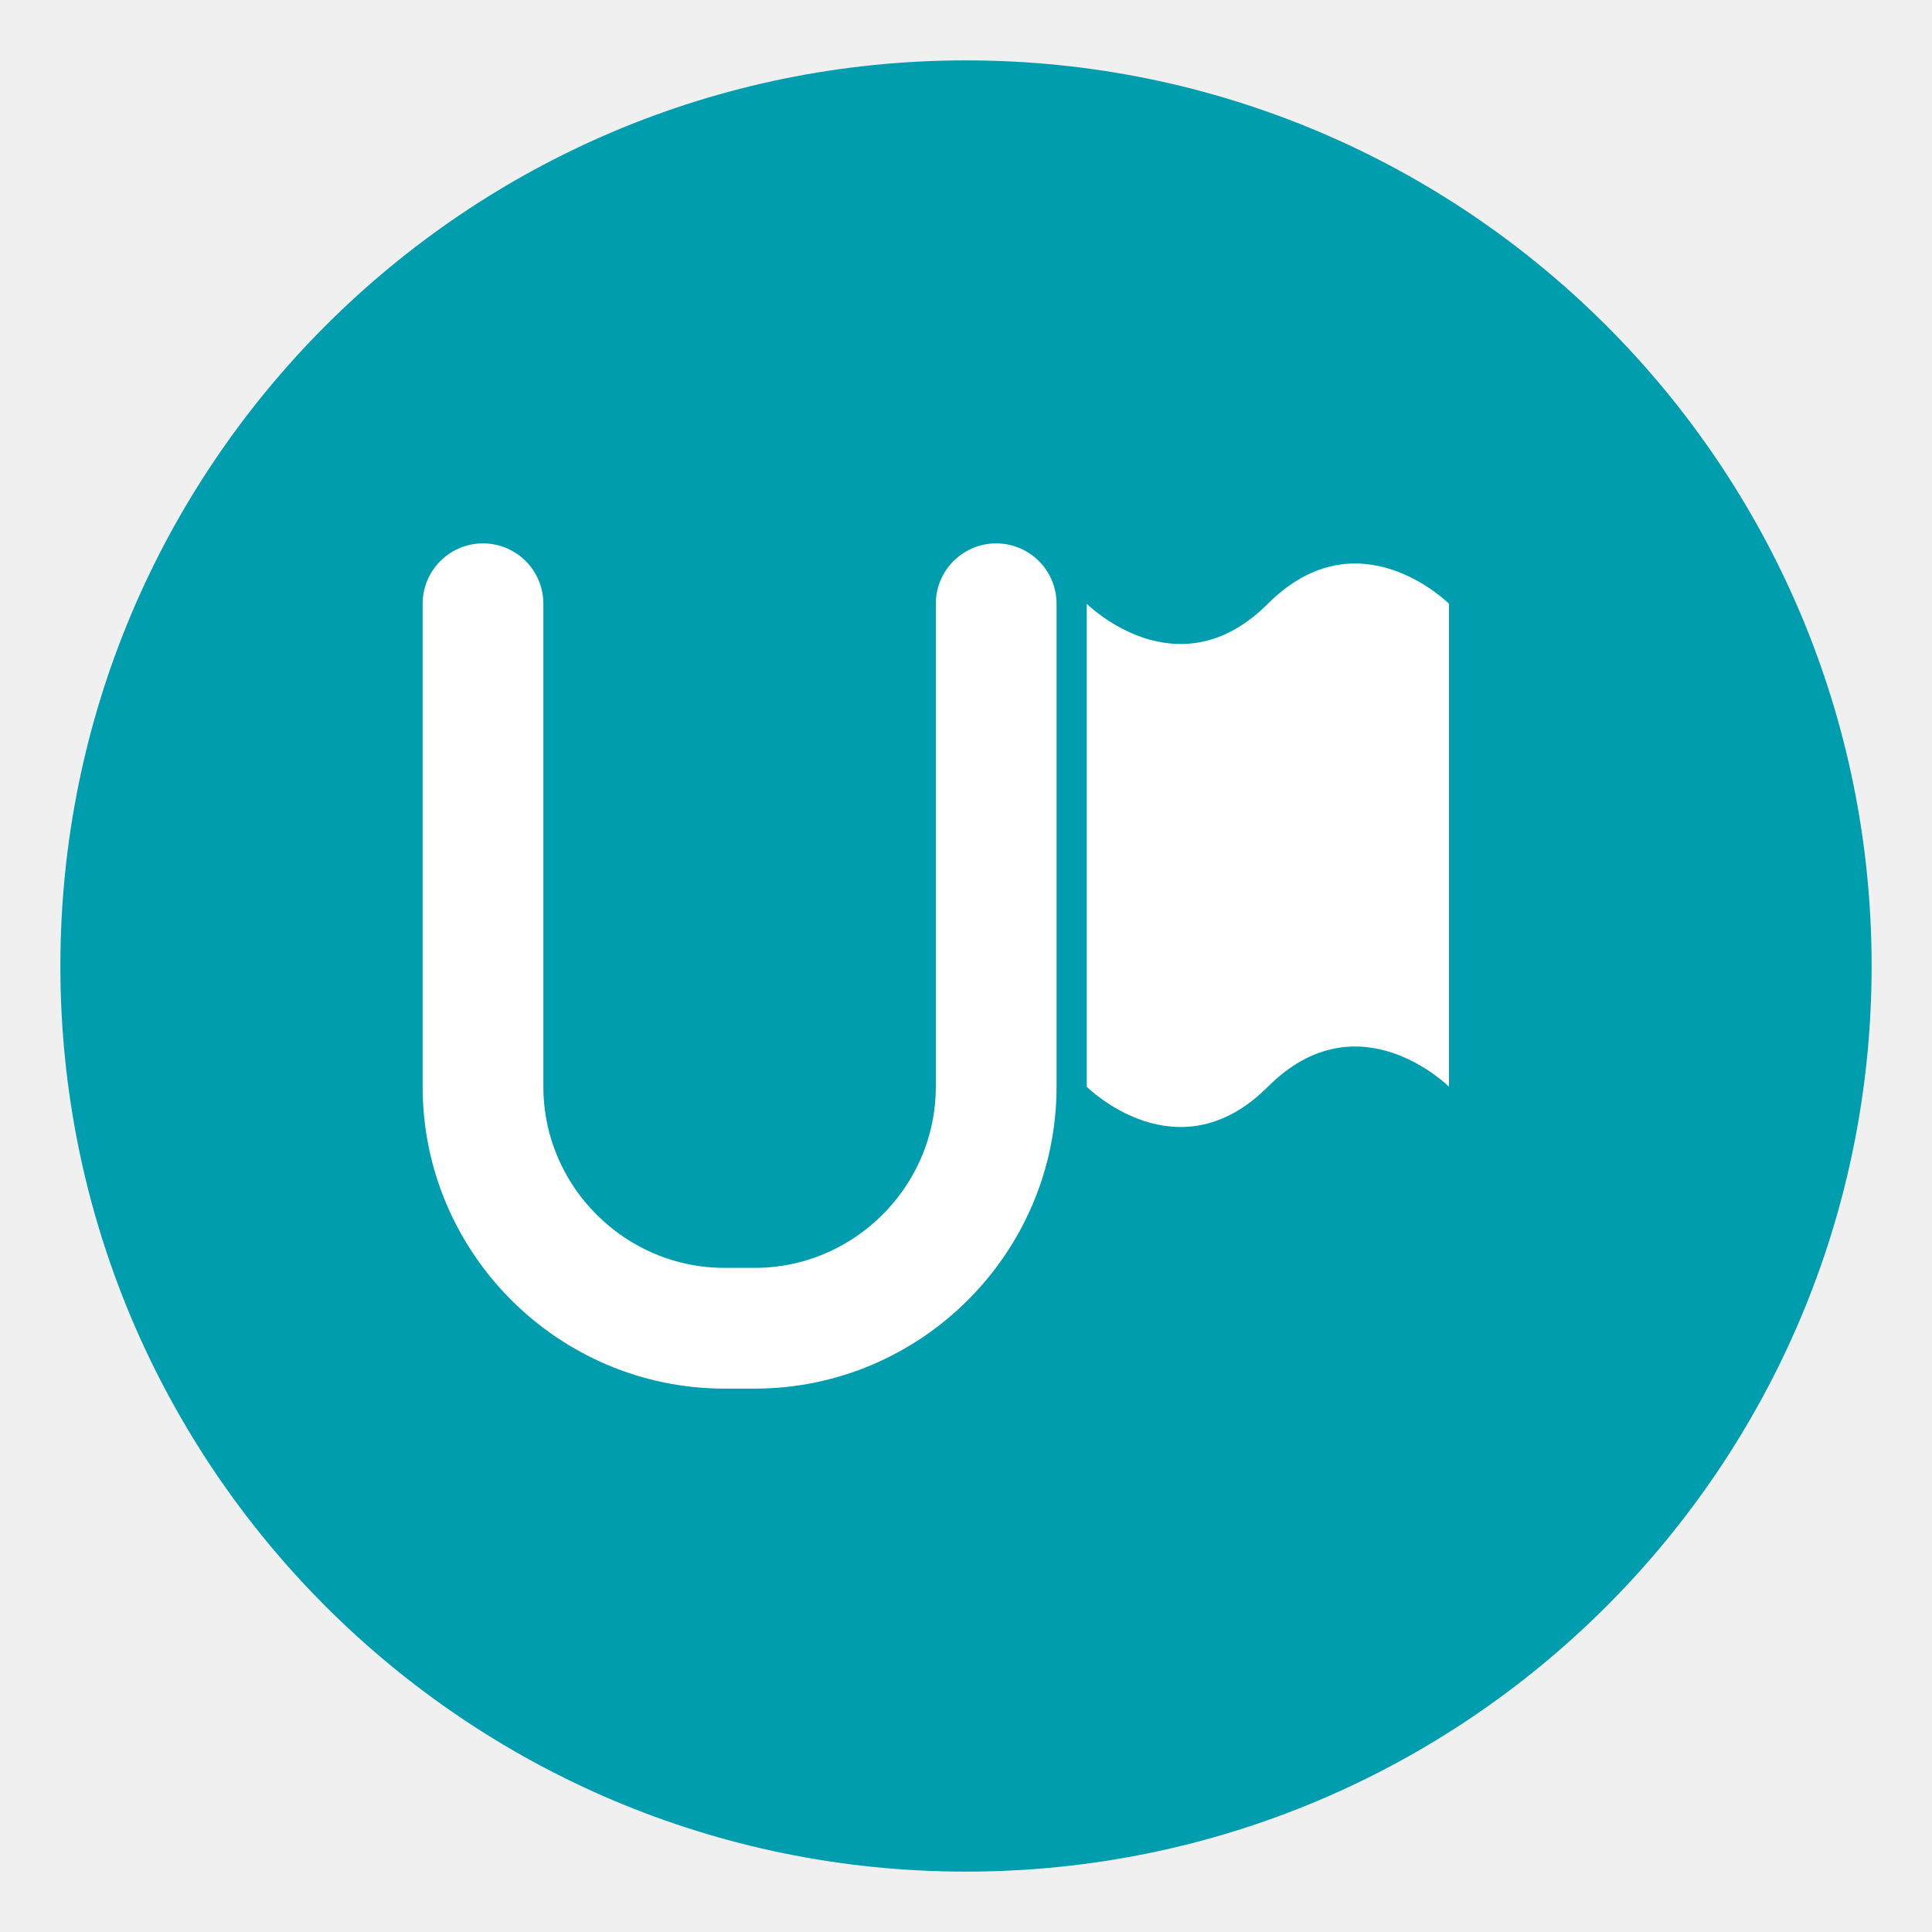
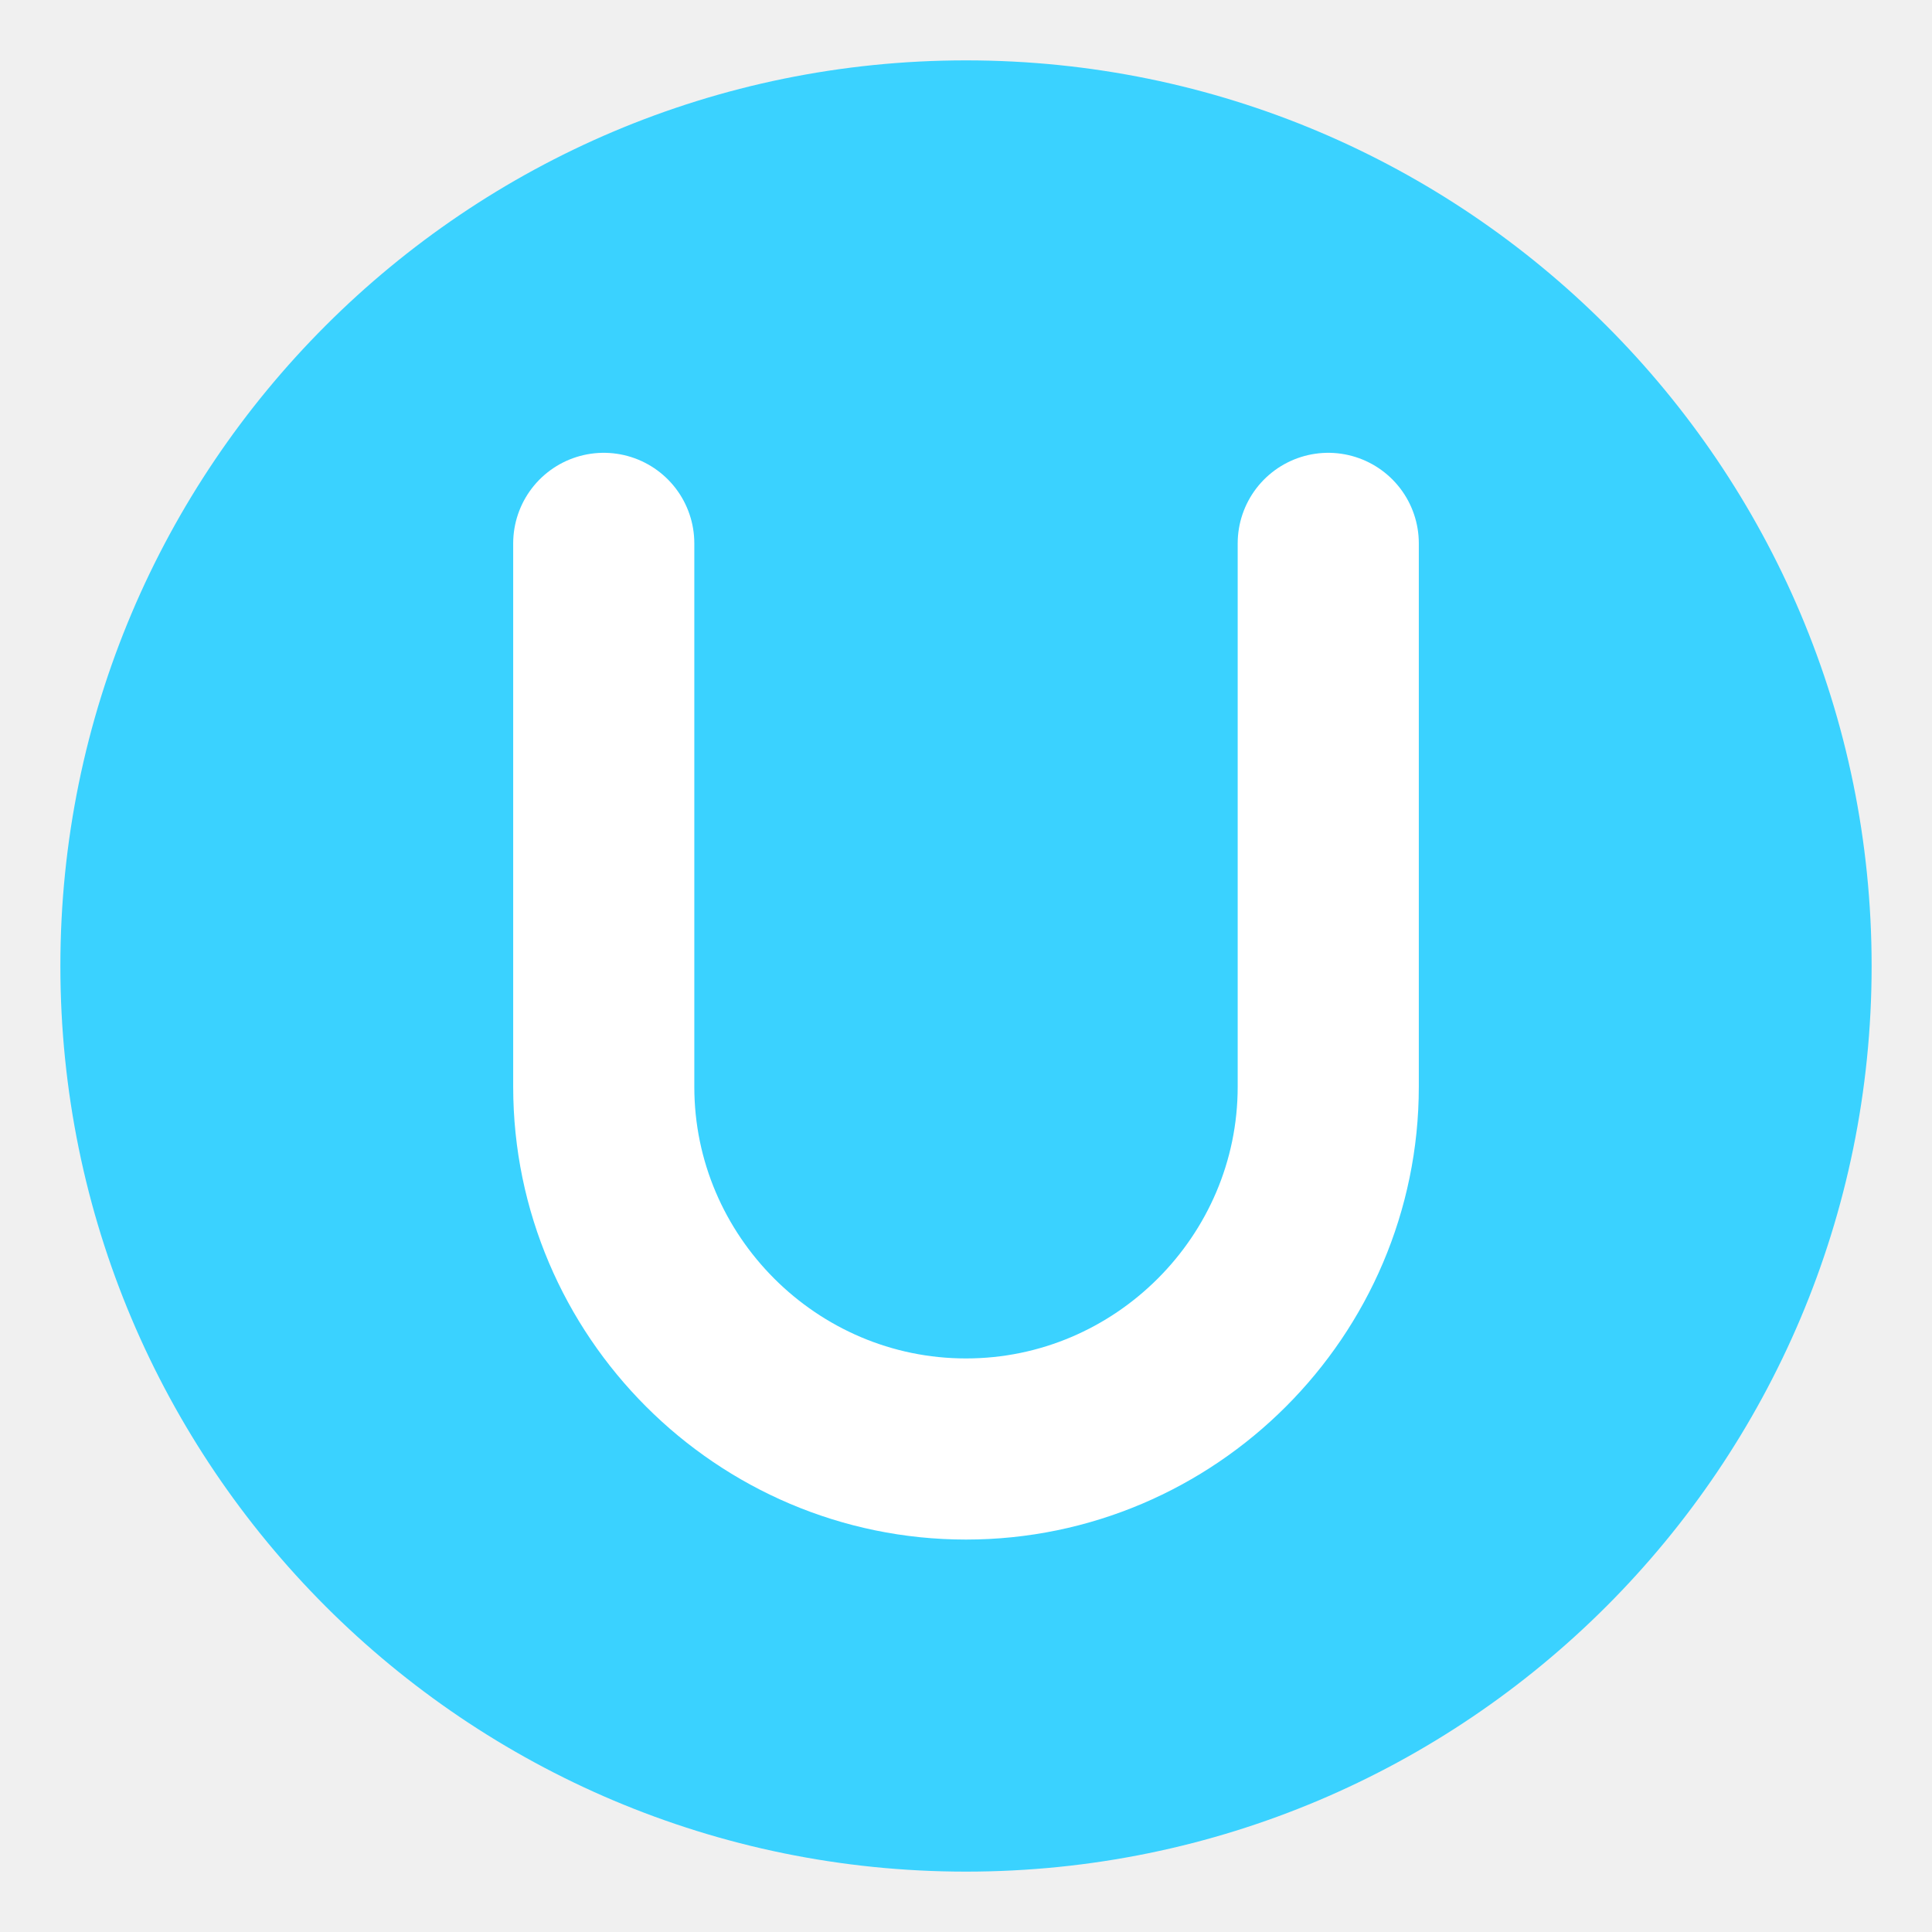
<svg xmlns="http://www.w3.org/2000/svg" width="32" height="32" viewBox="0 0 32 32">
-   <circle cx="16" cy="16" r="15" fill="#009DAE" />
-   <path d="M8 10v8c0 2.2 1.8 4 4 4h0.5c2.2 0 4-1.8 4-4v-8" stroke="white" stroke-width="2" fill="none" stroke-linecap="round" />
-   <path d="M18 10c0 0 1.5 1.5 3 0s3 0 3 0v8c0 0-1.5-1.5-3 0s-3 0-3 0v-8z" fill="white" />
+   <circle cx="16" cy="16" r="15" fill="#3AD2FF" />
+   <path d="M10 9v9c0 3.3 2.7 6 6 6s6-2.7 6-6V9" stroke="white" stroke-width="3" fill="none" stroke-linecap="round" />
</svg>
